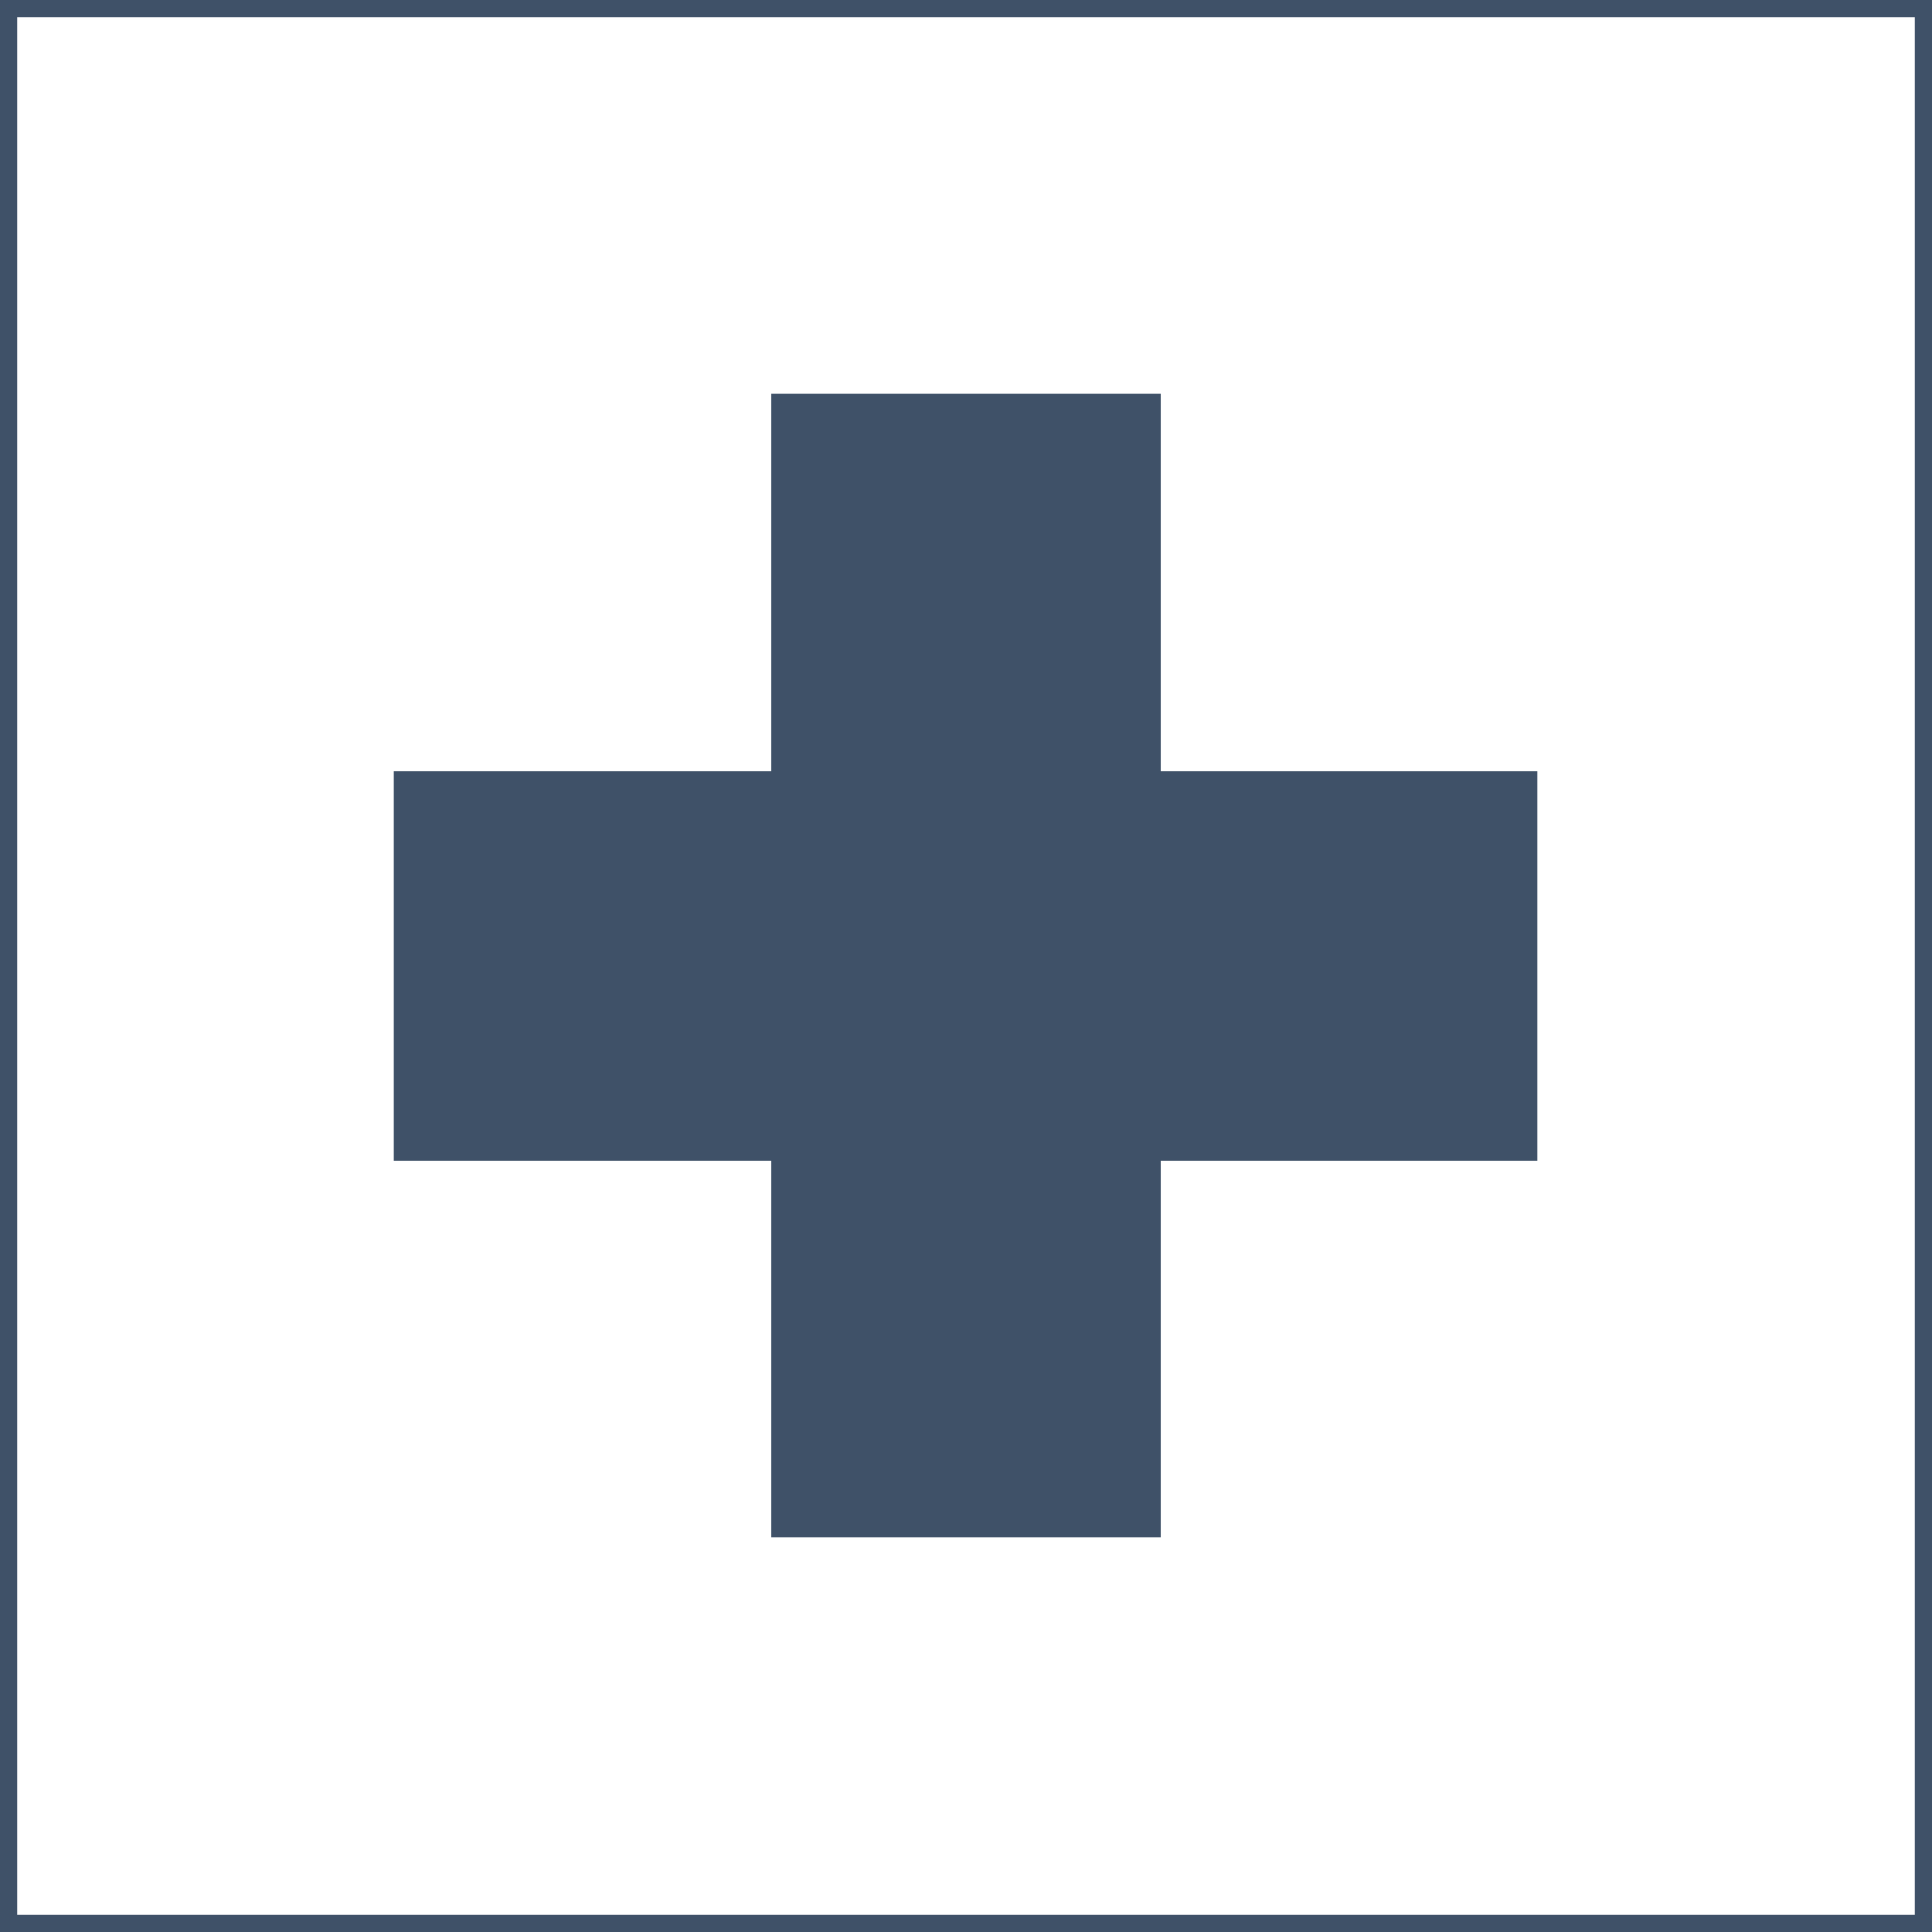
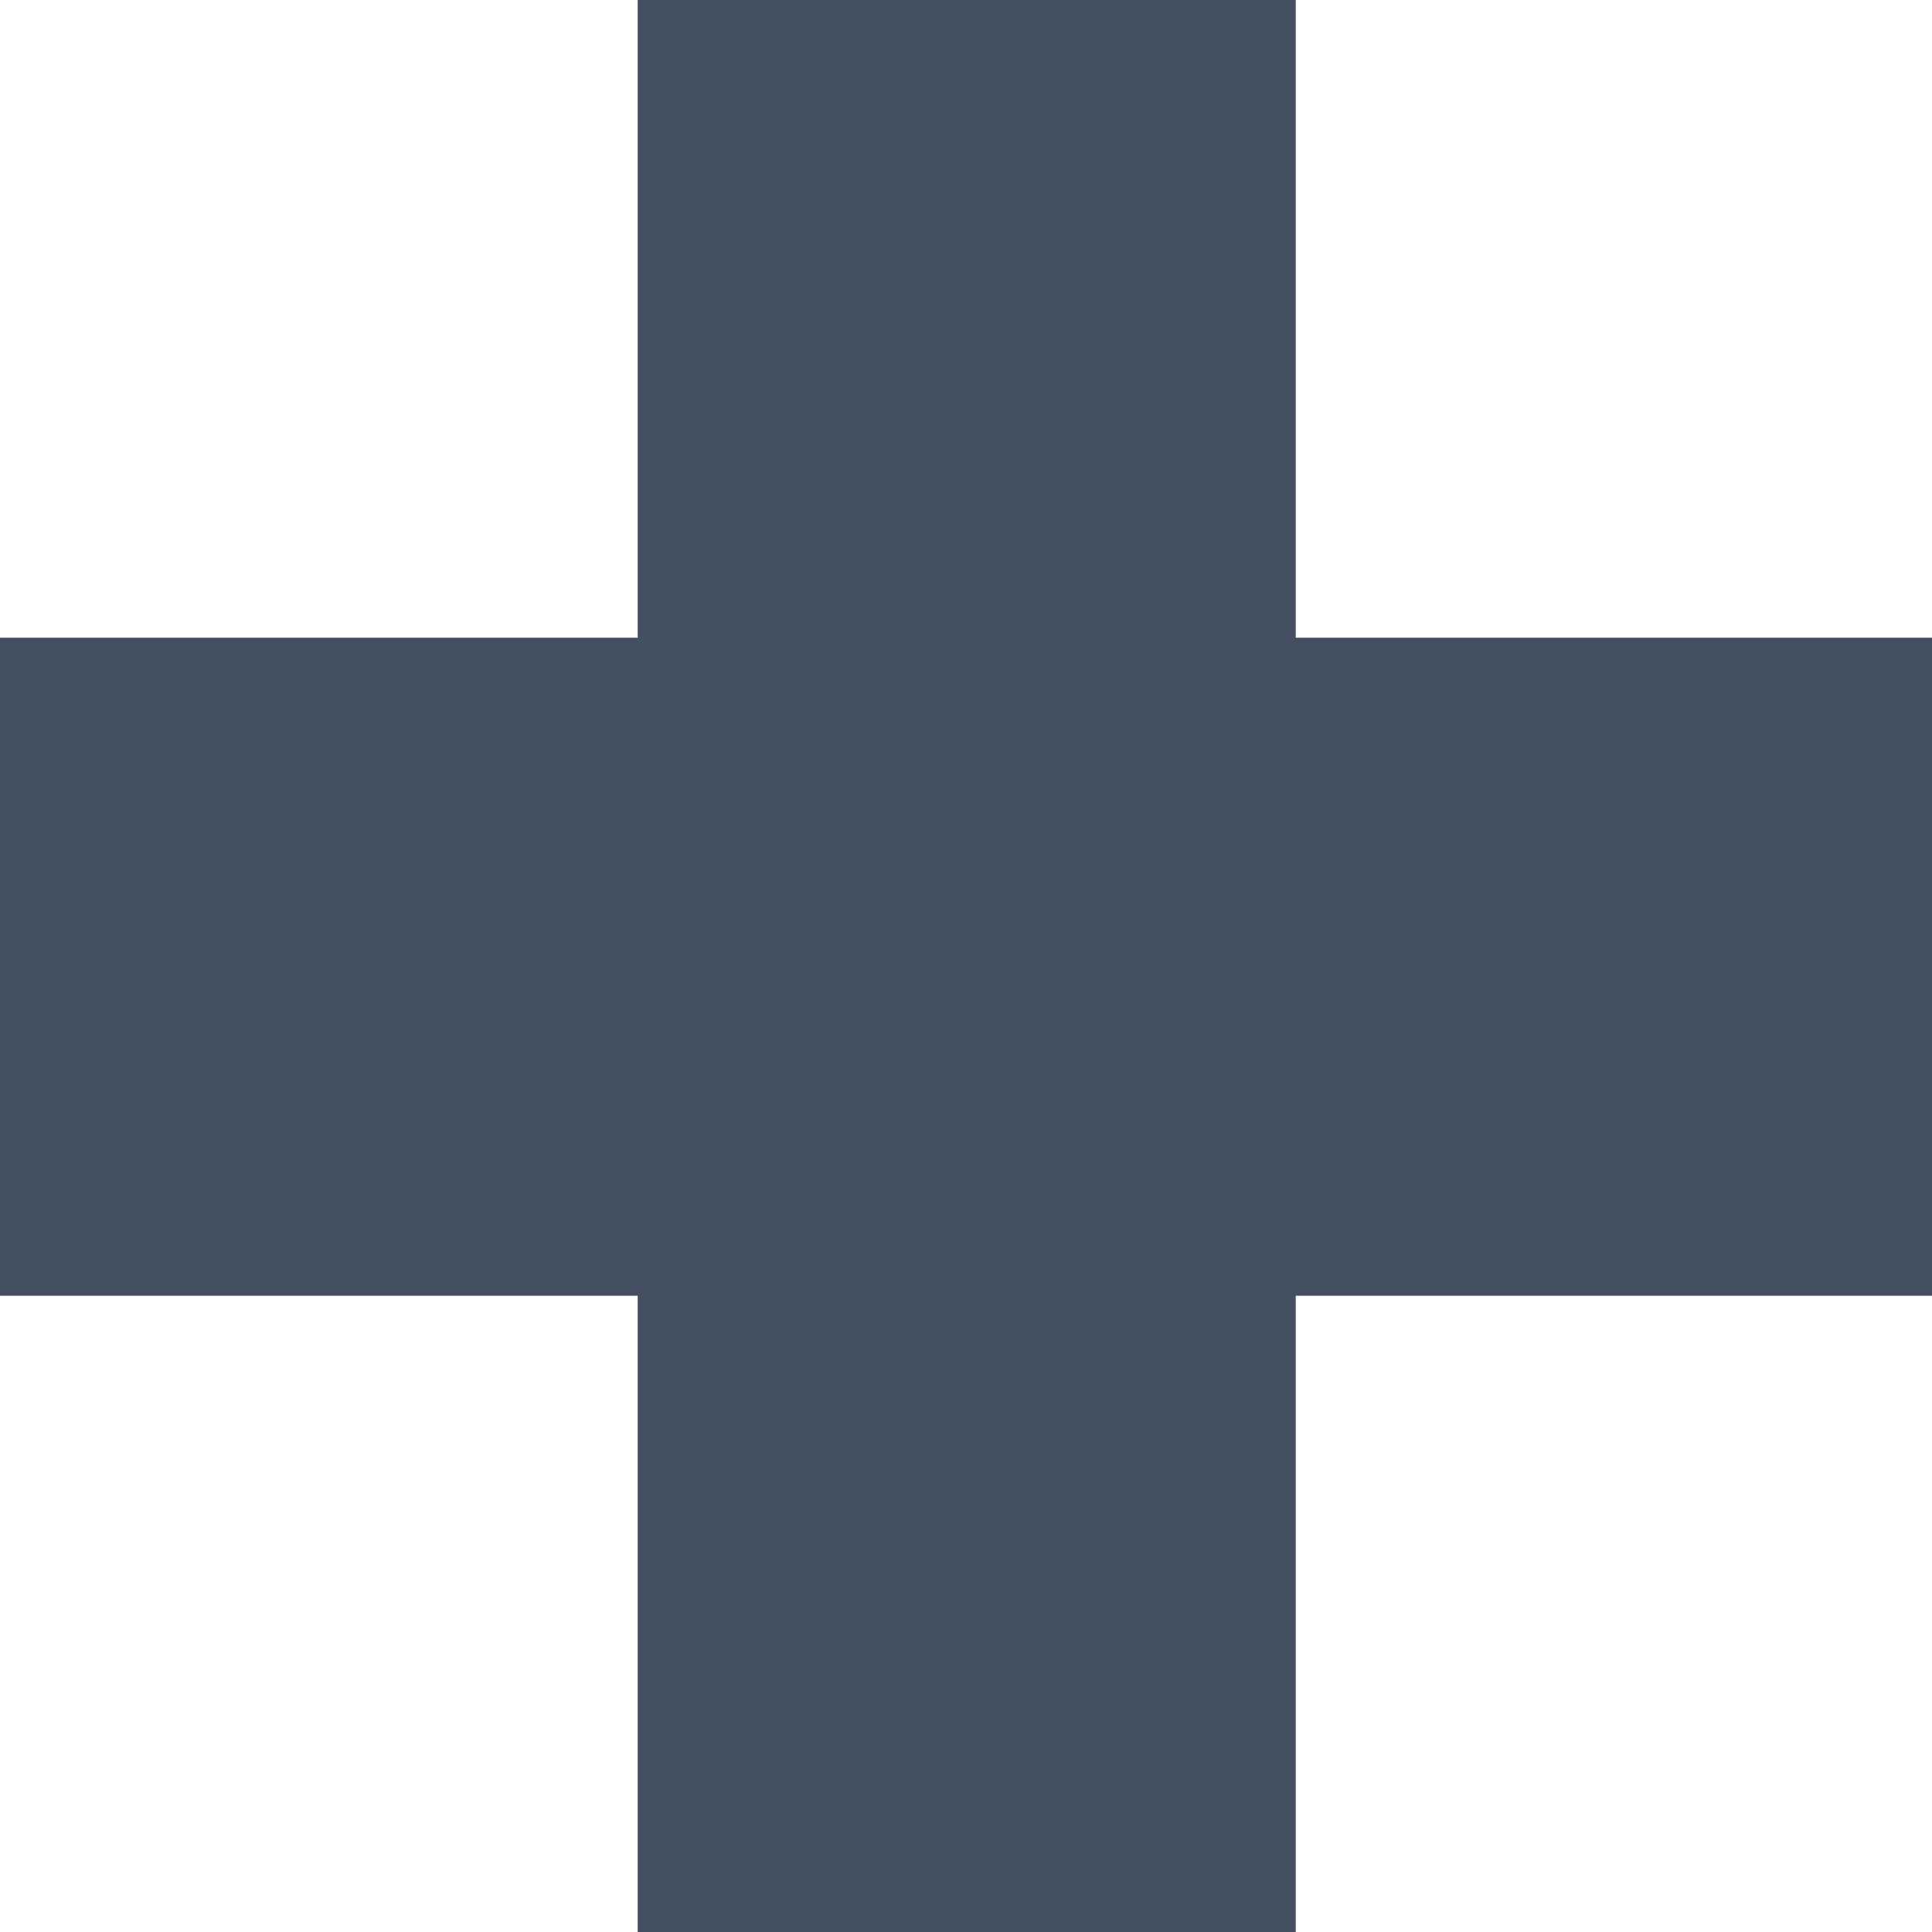
- <svg xmlns="http://www.w3.org/2000/svg" viewBox="0 0 224.7 224.7">
+ <svg xmlns="http://www.w3.org/2000/svg" viewBox="0 0 133 133">
  <defs>
-     <style>.cls-1{fill:#3f5168;}</style>
+     <style>.cls-1{fill:#445061;}</style>
  </defs>
  <g id="Calque_2" data-name="Calque 2">
    <g id="Calque_1-2" data-name="Calque 1">
-       <g id="Calque_2-2" data-name="Calque 2">
-         <g id="Calque_2-2-2" data-name="Calque 2-2">
-           <polygon class="cls-1" points="178.8 89.7 135 89.7 135 45.8 89.7 45.8 89.7 89.7 45.8 89.7 45.8 135 89.7 135 89.7 178.8 135 178.8 135 135 178.8 135 178.8 89.7" />
-           <path class="cls-1" d="M224.7,224.7H0V0H224.7ZM2,222.7H222.7V2H2Z" />
-         </g>
-       </g>
+       <polygon class="cls-1" points="133 43.9 89.2 43.9 89.2 0 43.9 0 43.9 43.9 0 43.9 0 89.2 43.9 89.2 43.9 133 89.2 133 89.2 89.2 133 89.2 133 43.9" />
    </g>
  </g>
</svg>
